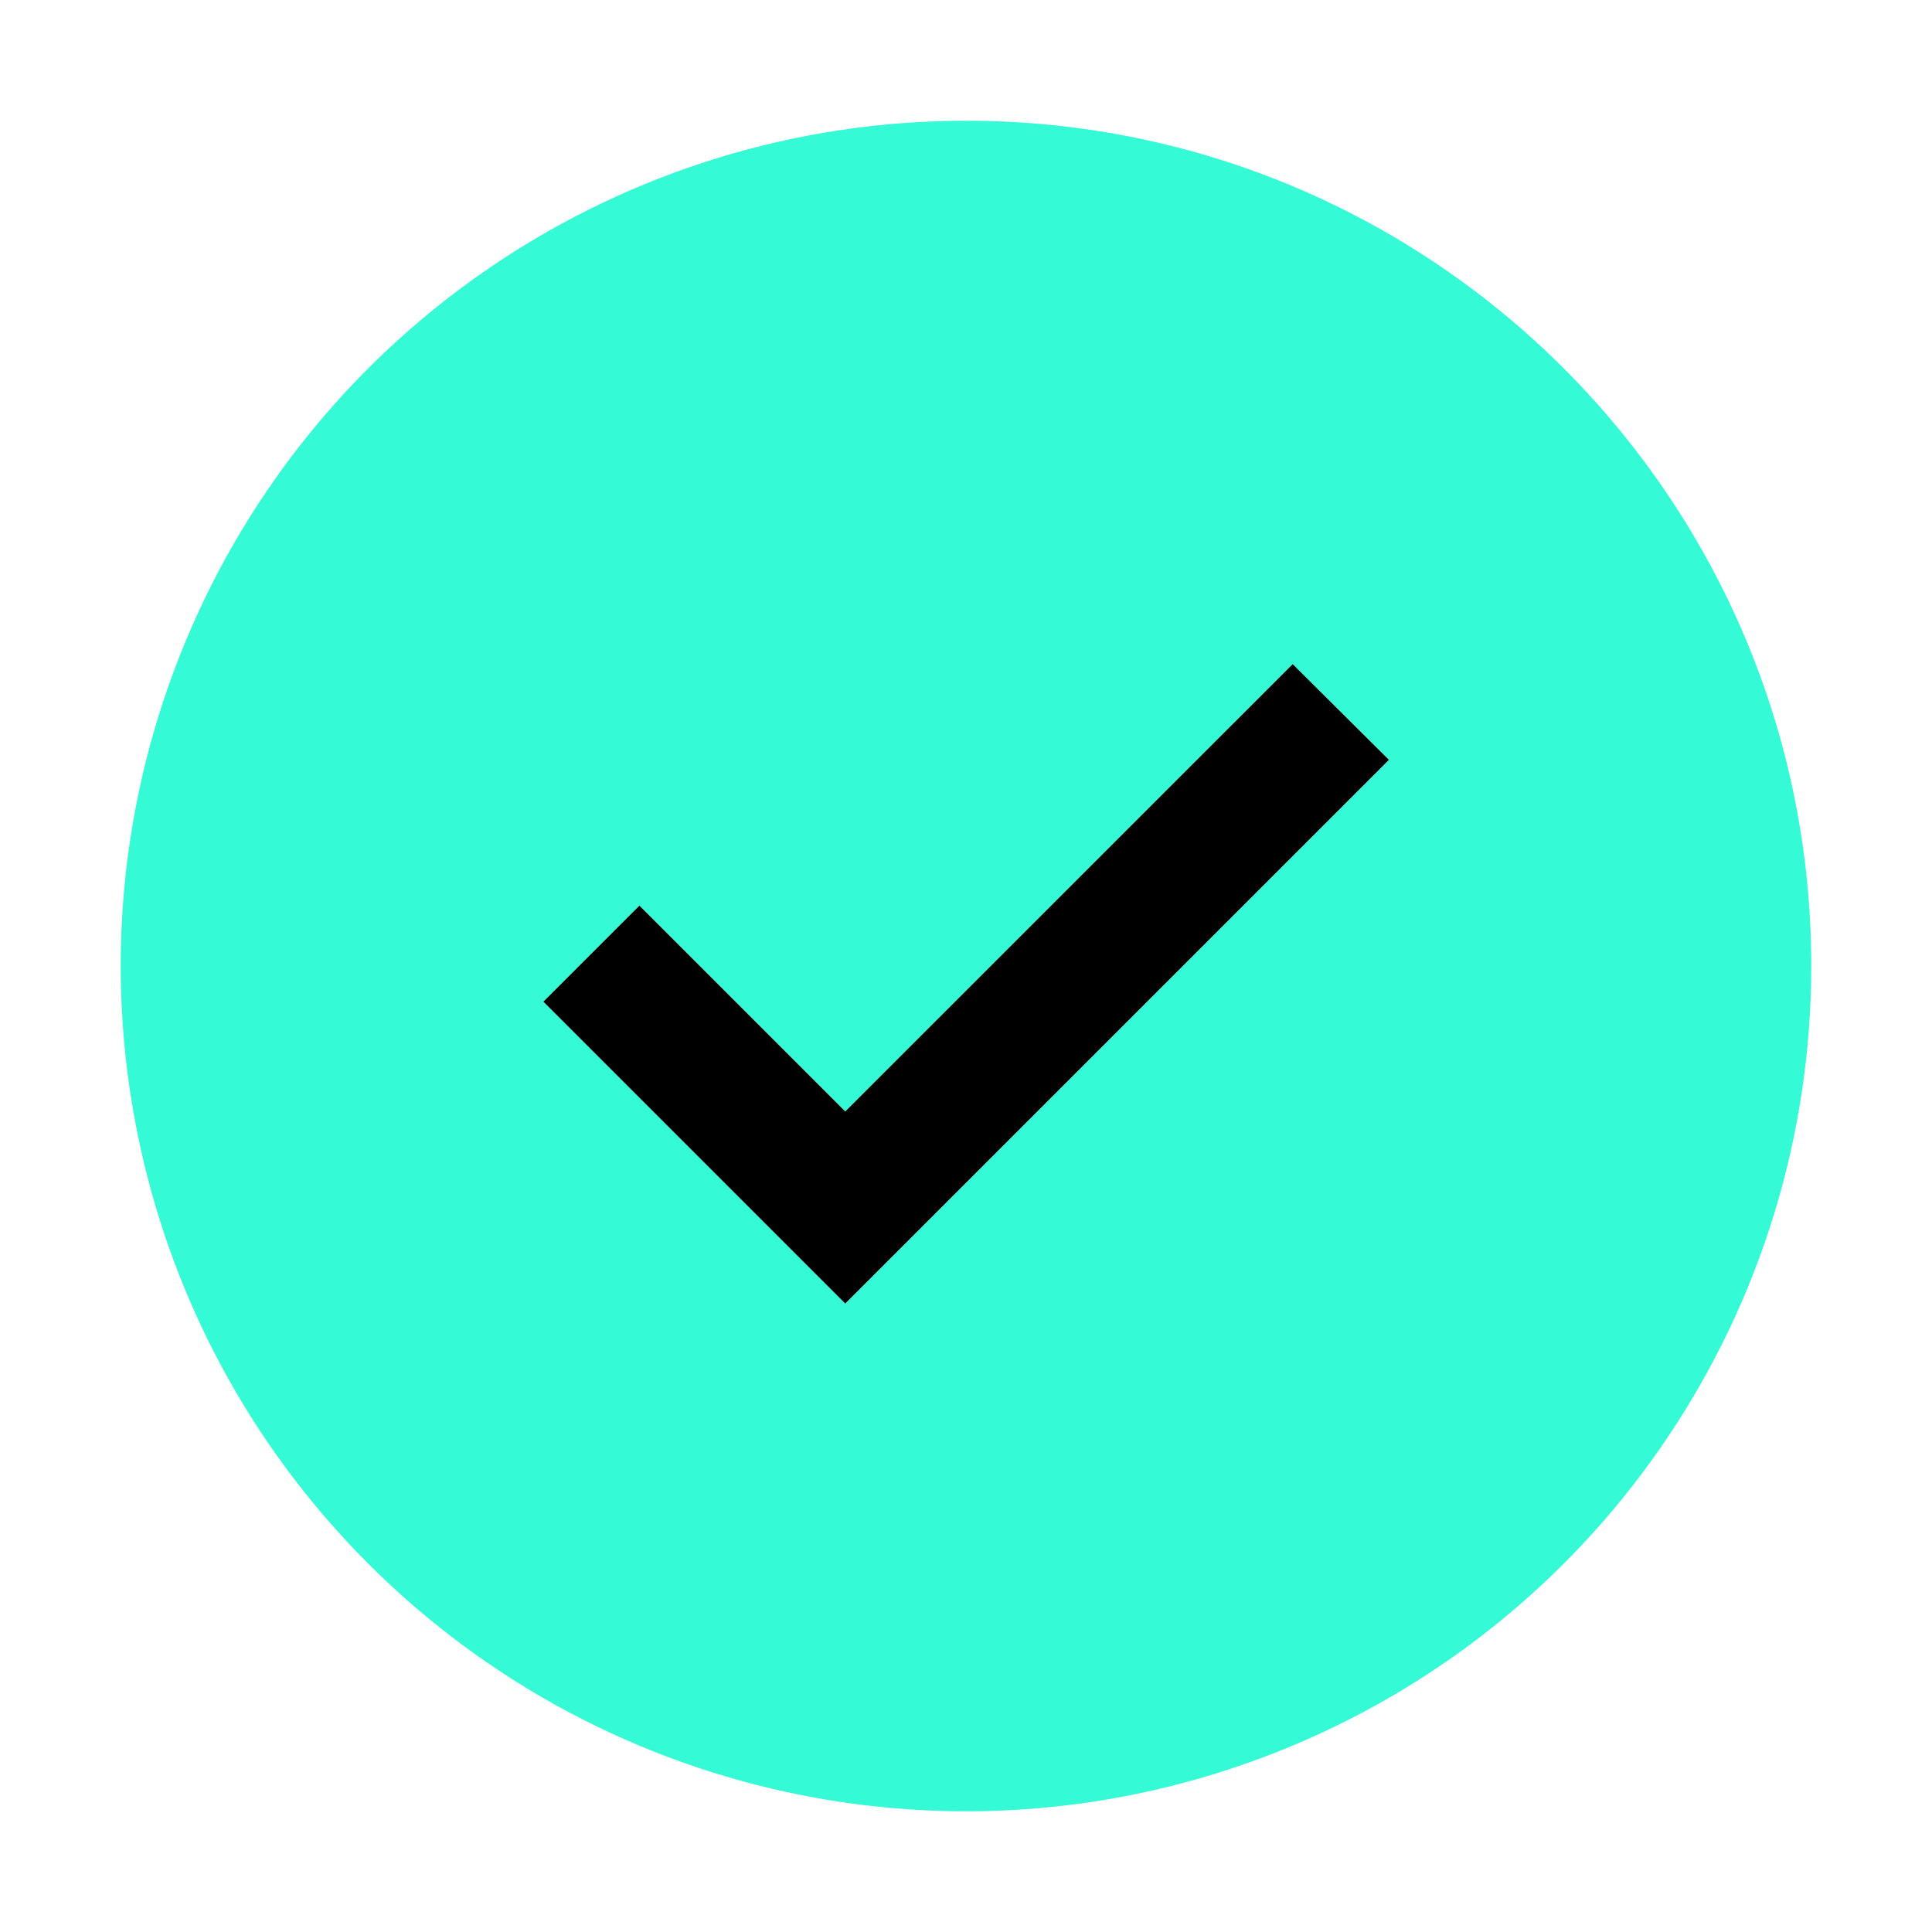
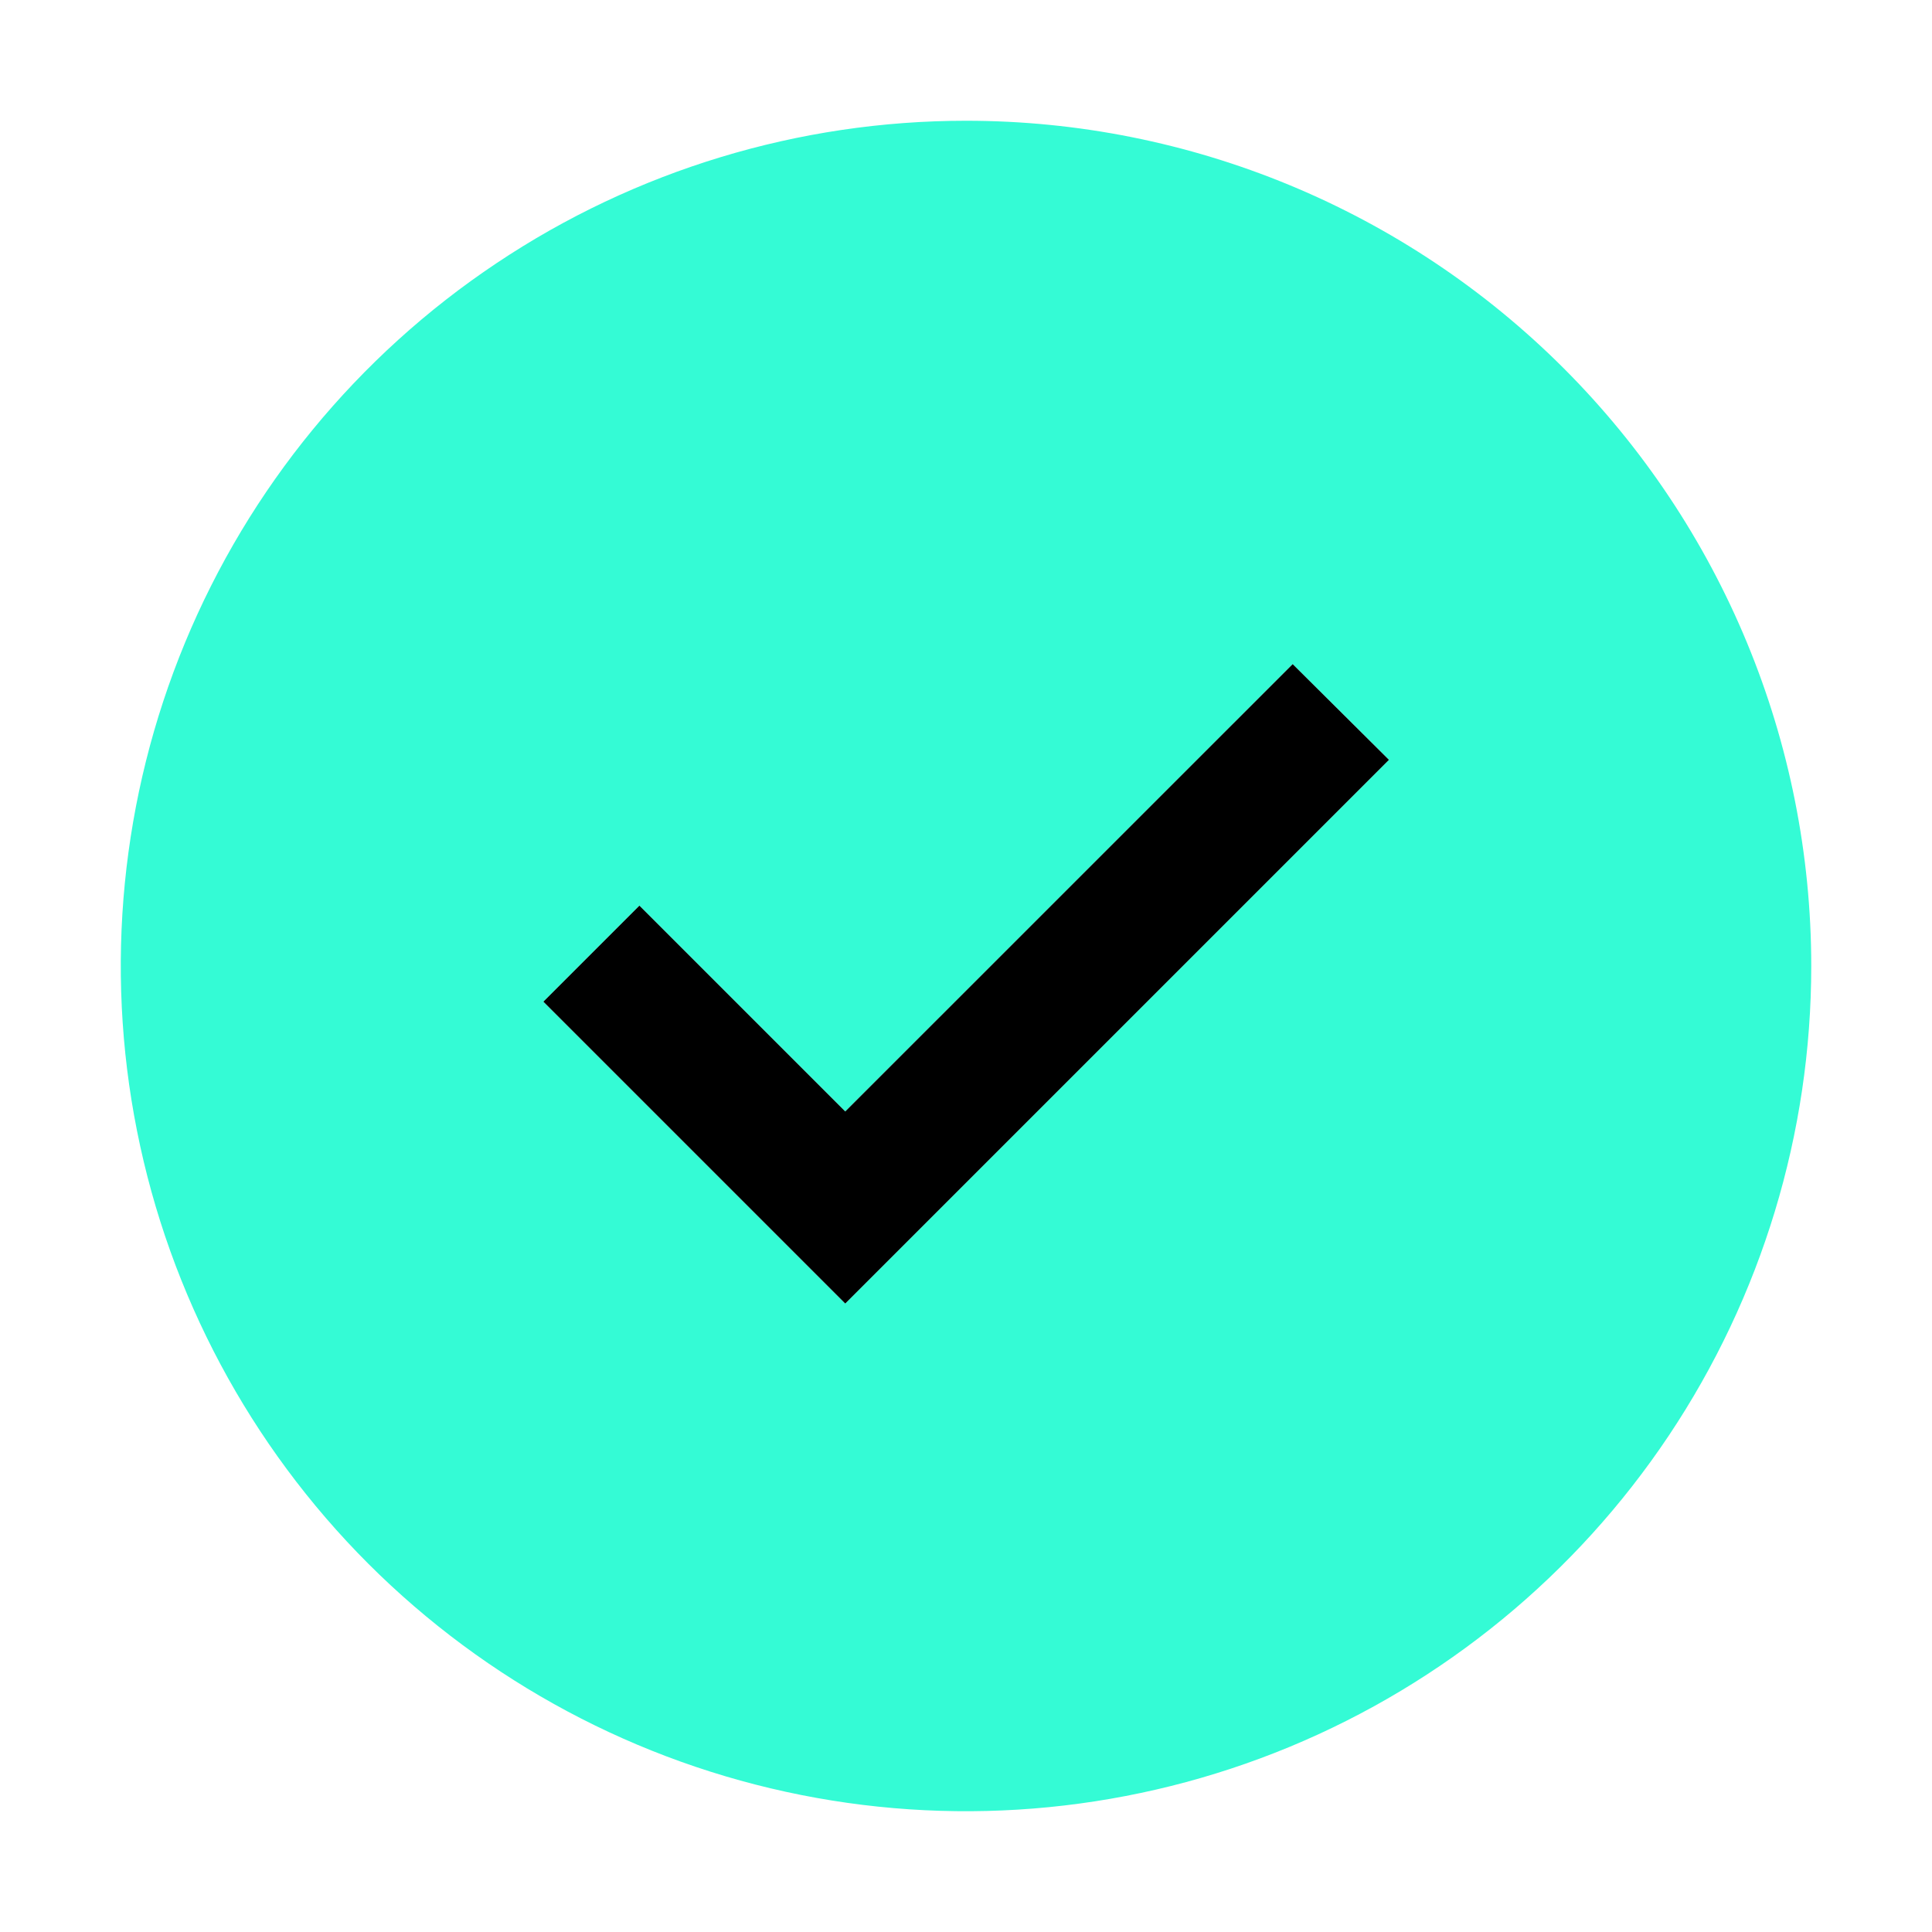
- <svg xmlns="http://www.w3.org/2000/svg" width="24" height="24" fill="none">
-   <path d="M12 1.5a10.5 10.5 0 0 0-9.701 6.482 10.5 10.5 0 0 0 2.276 11.443 10.5 10.5 0 0 0 11.443 2.276A10.5 10.5 0 0 0 22.5 12 10.5 10.5 0 0 0 12 1.5zm-1.5 14.693l-3.75-3.75 1.193-1.193 2.557 2.557 5.558-5.557 1.197 1.189-6.754 6.754z" fill="#34fbd5" />
-   <path d="M10.5 16.193l-3.75-3.75 1.193-1.193 2.557 2.557 5.558-5.557 1.196 1.189-6.754 6.754z" fill="#000" />
+ <svg xmlns="http://www.w3.org/2000/svg" width="24" height="24" viewBox="0 0 24 24" fill="none">
+   <path d="M12 1.5C9.923 1.5 7.893 2.116 6.167 3.27C4.44 4.423 3.094 6.063 2.299 7.982C1.505 9.9 1.297 12.012 1.702 14.048C2.107 16.085 3.107 17.956 4.575 19.425C6.044 20.893 7.915 21.893 9.952 22.298C11.988 22.703 14.1 22.495 16.018 21.701C17.937 20.906 19.577 19.56 20.73 17.834C21.884 16.107 22.5 14.077 22.5 12C22.5 9.215 21.394 6.545 19.425 4.575C17.456 2.606 14.785 1.5 12 1.5ZM10.5 16.193L6.75 12.443L7.943 11.25L10.5 13.807L16.058 8.25L17.254 9.439L10.5 16.193Z" fill="#34FBD5" />
+   <path d="M10.5 16.193L6.75 12.443L7.943 11.25L10.5 13.807L16.058 8.25L17.254 9.439L10.5 16.193Z" fill="black" />
</svg>
